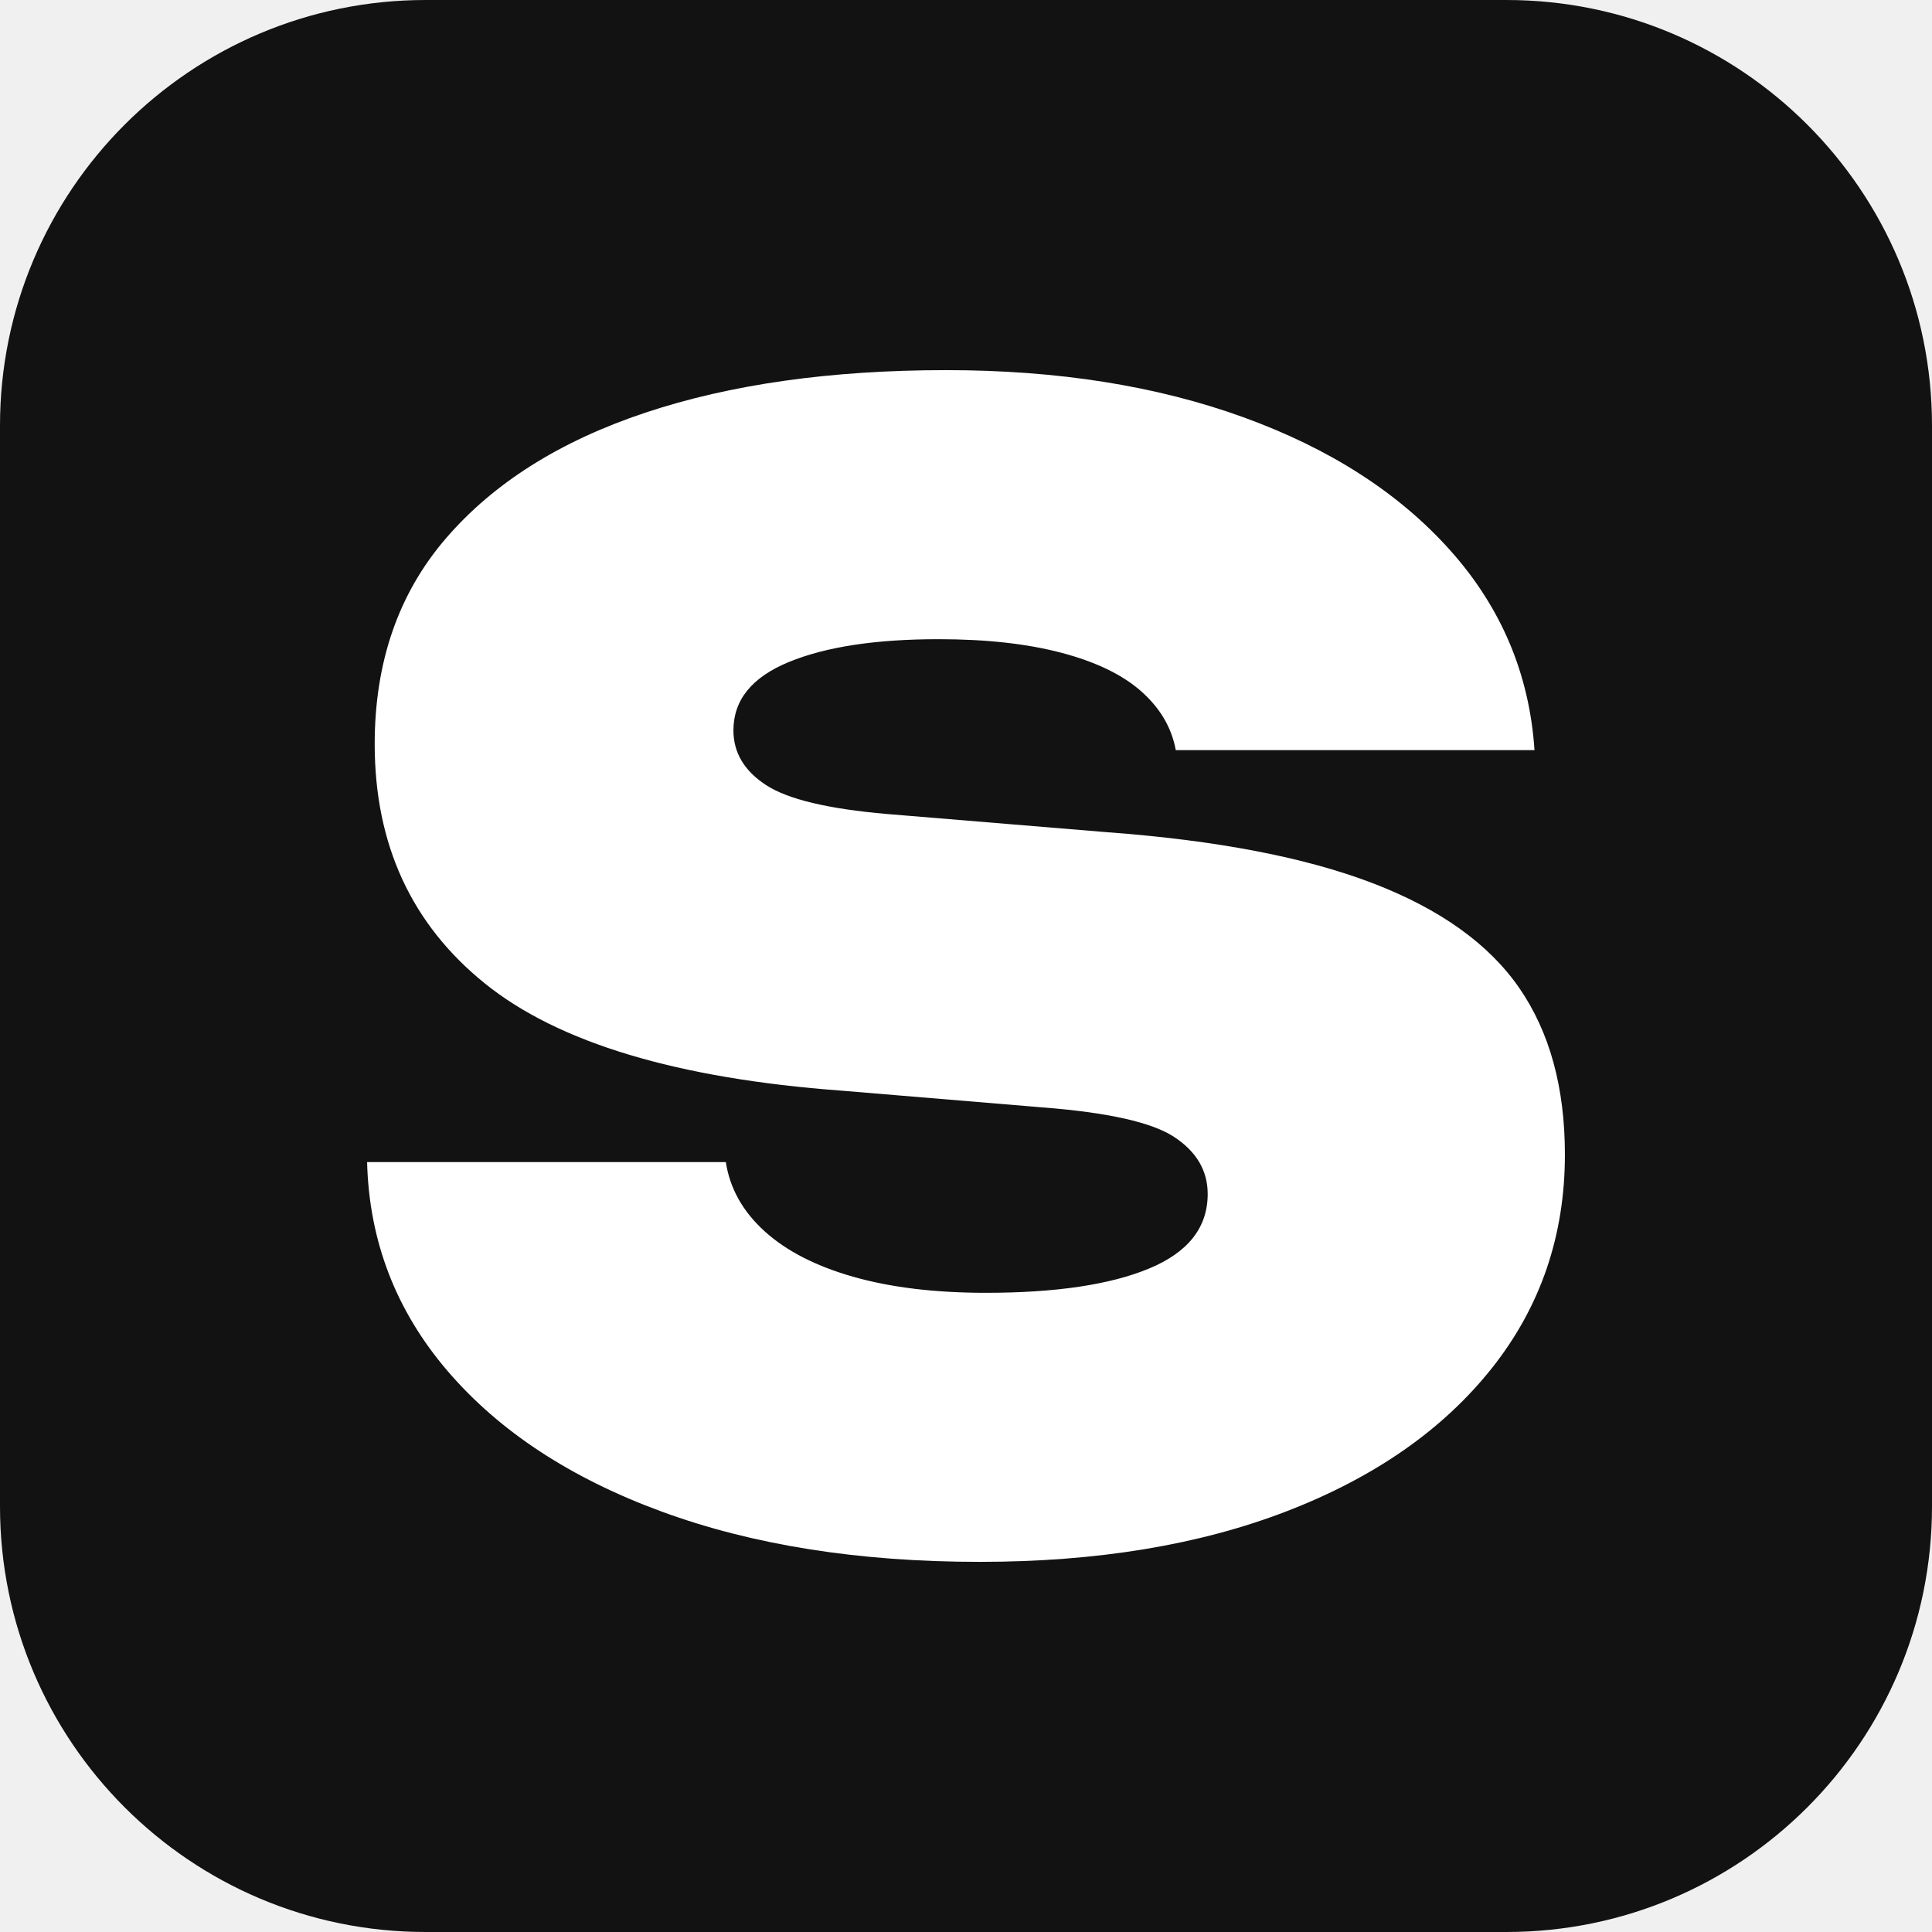
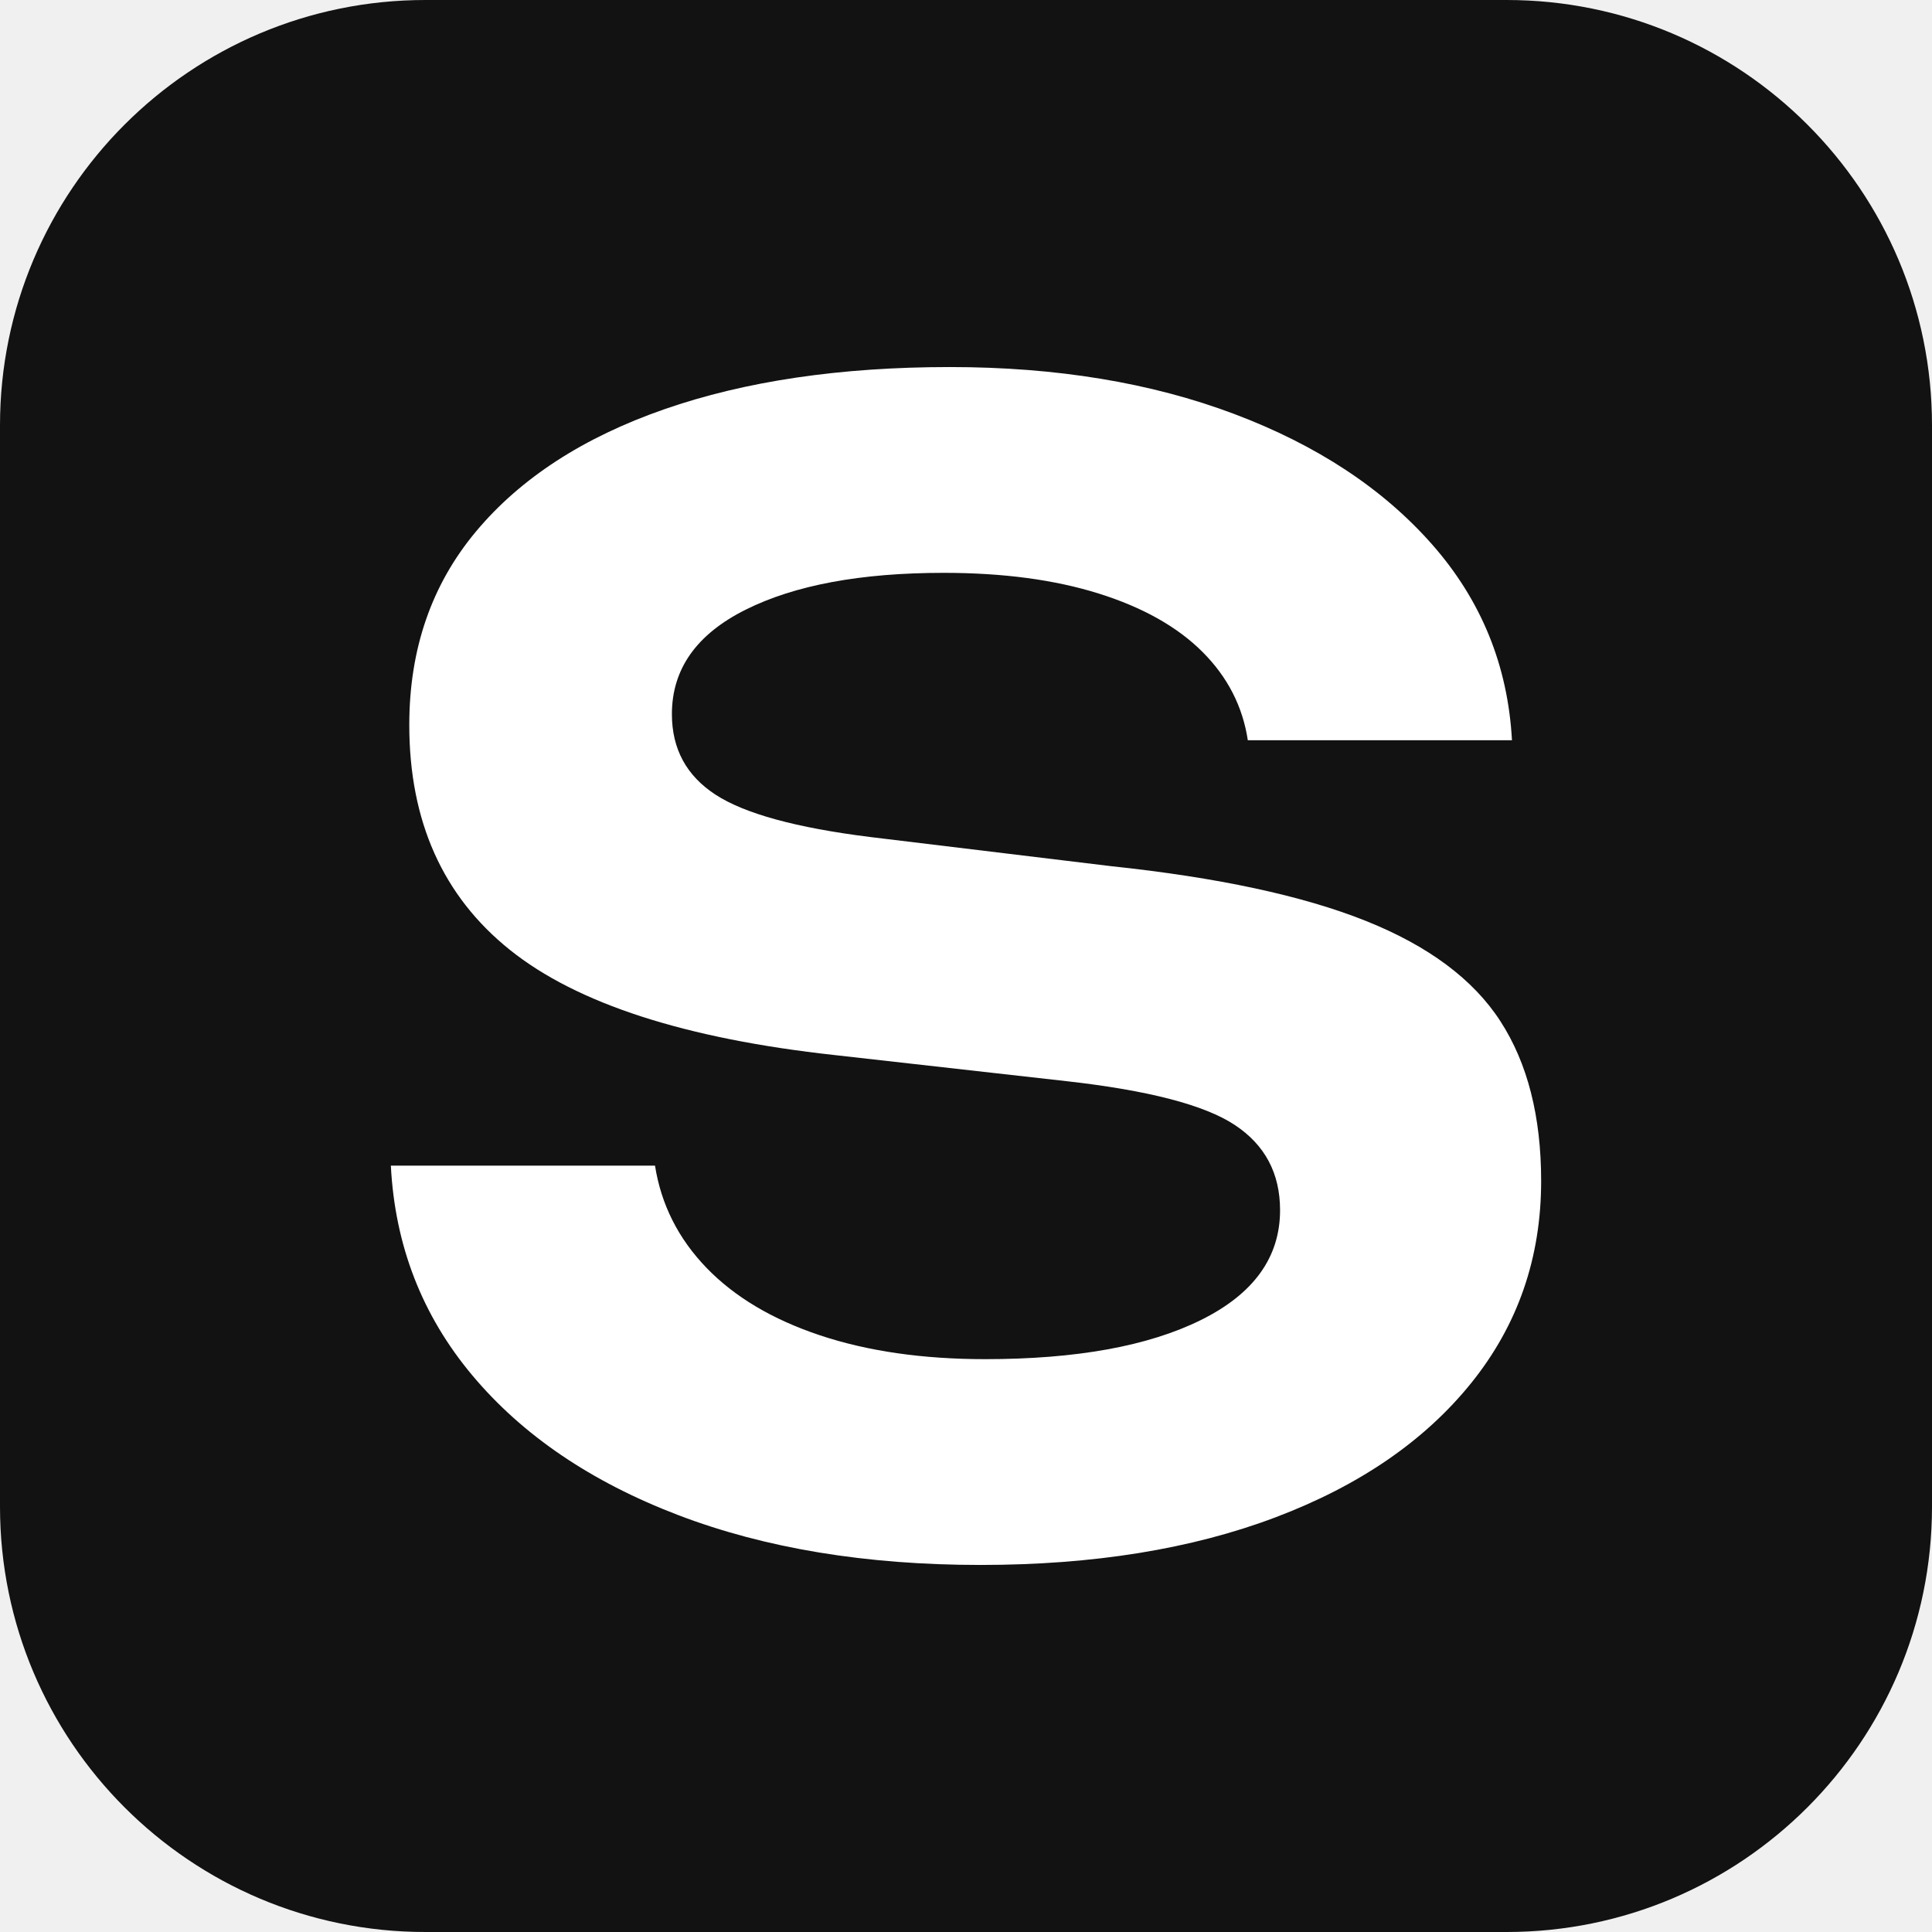
- <svg xmlns="http://www.w3.org/2000/svg" viewBox="0 0 1271 1271">
-   <rect width="1271" height="1271" rx="280" fill="#121212" />
-   <path fill="#ffffff" transform="translate(241.5 243.5)" d="M0 521H236Q240 547 261.5 566.5Q283 586 320 596.5Q357 607 407 607Q476 607 514.5 591Q553 575 553 542Q553 519 531 504.5Q509 490 444 485L312 474Q150 462 77.5 403.5Q5 345 5 246Q5 165 52 110.5Q99 56 183 28Q267 0 381 0Q491 0 576.5 31Q662 62 712.5 118.5Q763 175 768 250H532Q528 228 509.5 211.5Q491 195 457 186Q423 177 376 177Q314 177 277.5 192Q241 207 241 237Q241 259 262.5 273Q284 287 342 292L487 304Q595 312 661.5 337.5Q728 363 758 406.5Q788 450 788 516Q788 596 740 656.5Q692 717 605.5 750.5Q519 784 403 784Q284 784 194 751Q104 718 53 658.5Q2 599 0 521Z" />
+ <svg xmlns="http://www.w3.org/2000/svg" viewBox="0 0 1258 1258">
+   <rect width="1258" height="1258" rx="277" fill="#121212" />
+   <path fill="#ffffff" transform="translate(254.5 239.0)" d="M0 520H172Q178 558 205.5 586.5Q233 615 279.5 630.5Q326 646 387 646Q476 646 527.5 620.5Q579 595 579 549Q579 513 549.5 493.5Q520 474 440 465L289 448Q143 432 77.5 379.5Q12 327 12 233Q12 159 55.5 107Q99 55 178 27.5Q257 0 364 0Q468 0 549 30.5Q630 61 678 115.5Q726 170 730 243H558Q553 210 528.5 185.5Q504 161 461 147.5Q418 134 360 134Q279 134 231 158Q183 182 183 226Q183 260 211.5 278.5Q240 297 312 306L469 325Q573 336 634.5 360.5Q696 385 722.5 426Q749 467 749 530Q749 605 703.5 661.5Q658 718 576 749Q494 780 384 780Q272 780 187 747.5Q102 715 53 656.5Q4 598 0 520Z" />
</svg>
